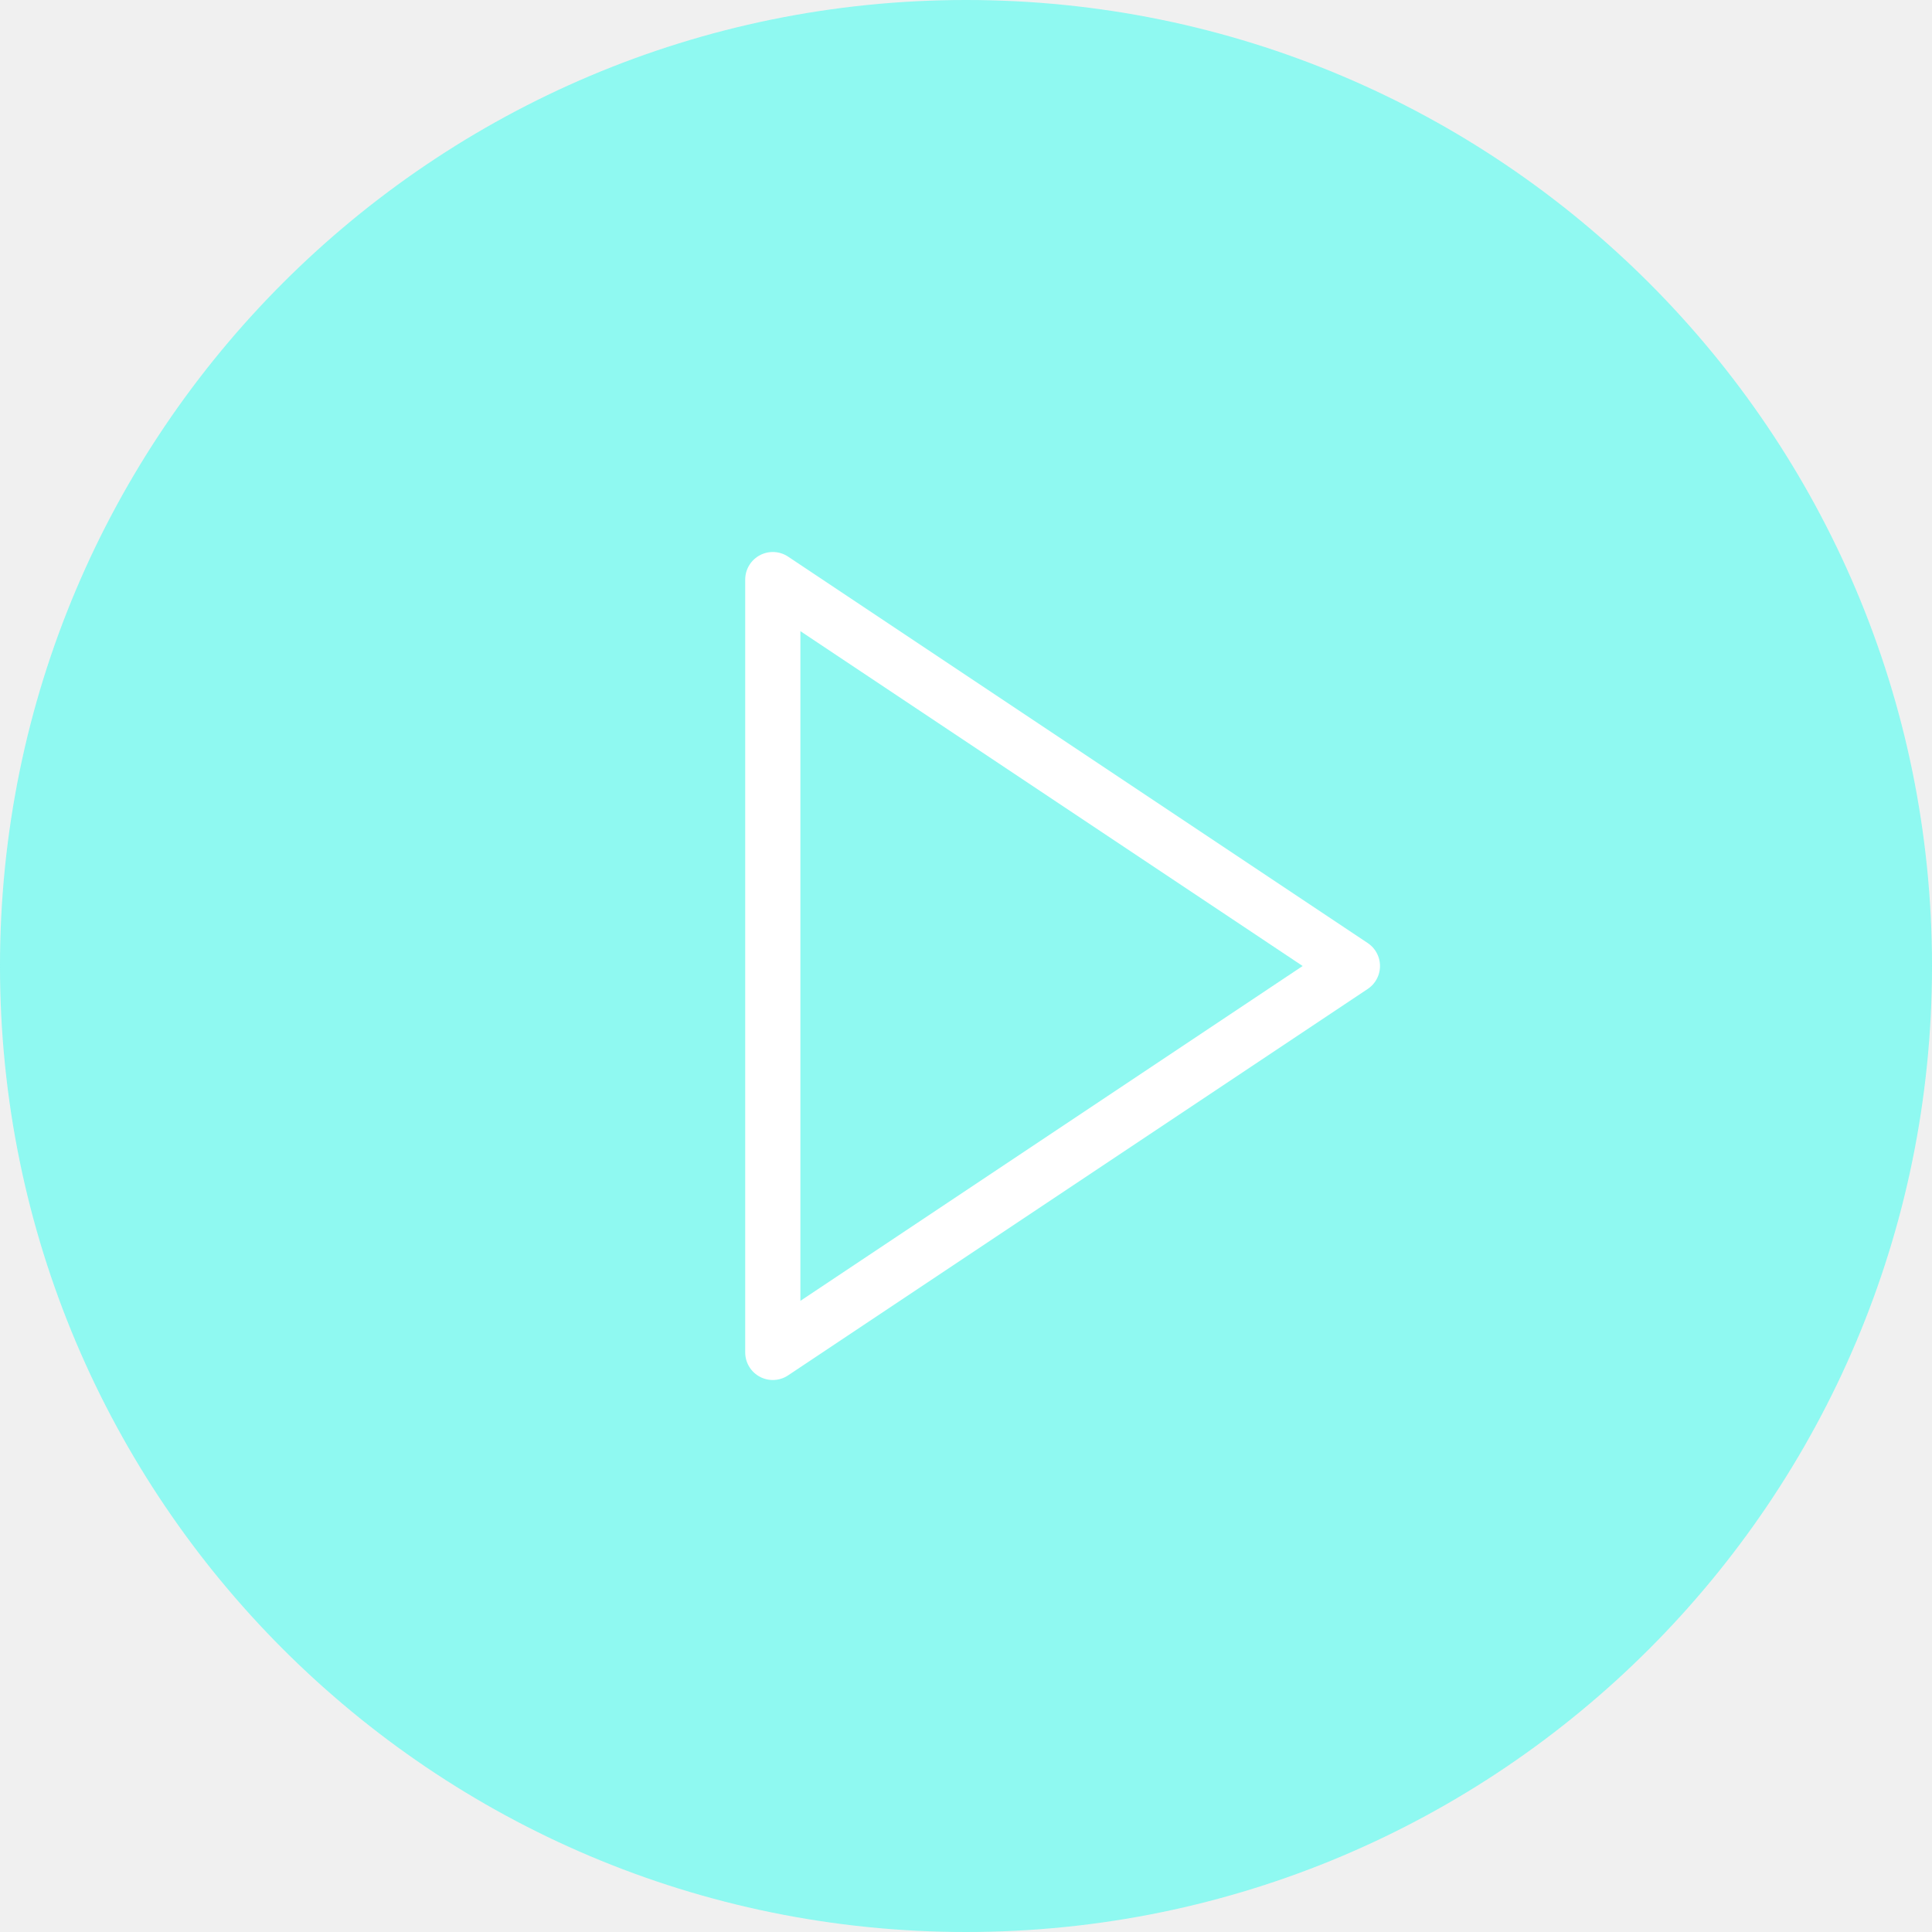
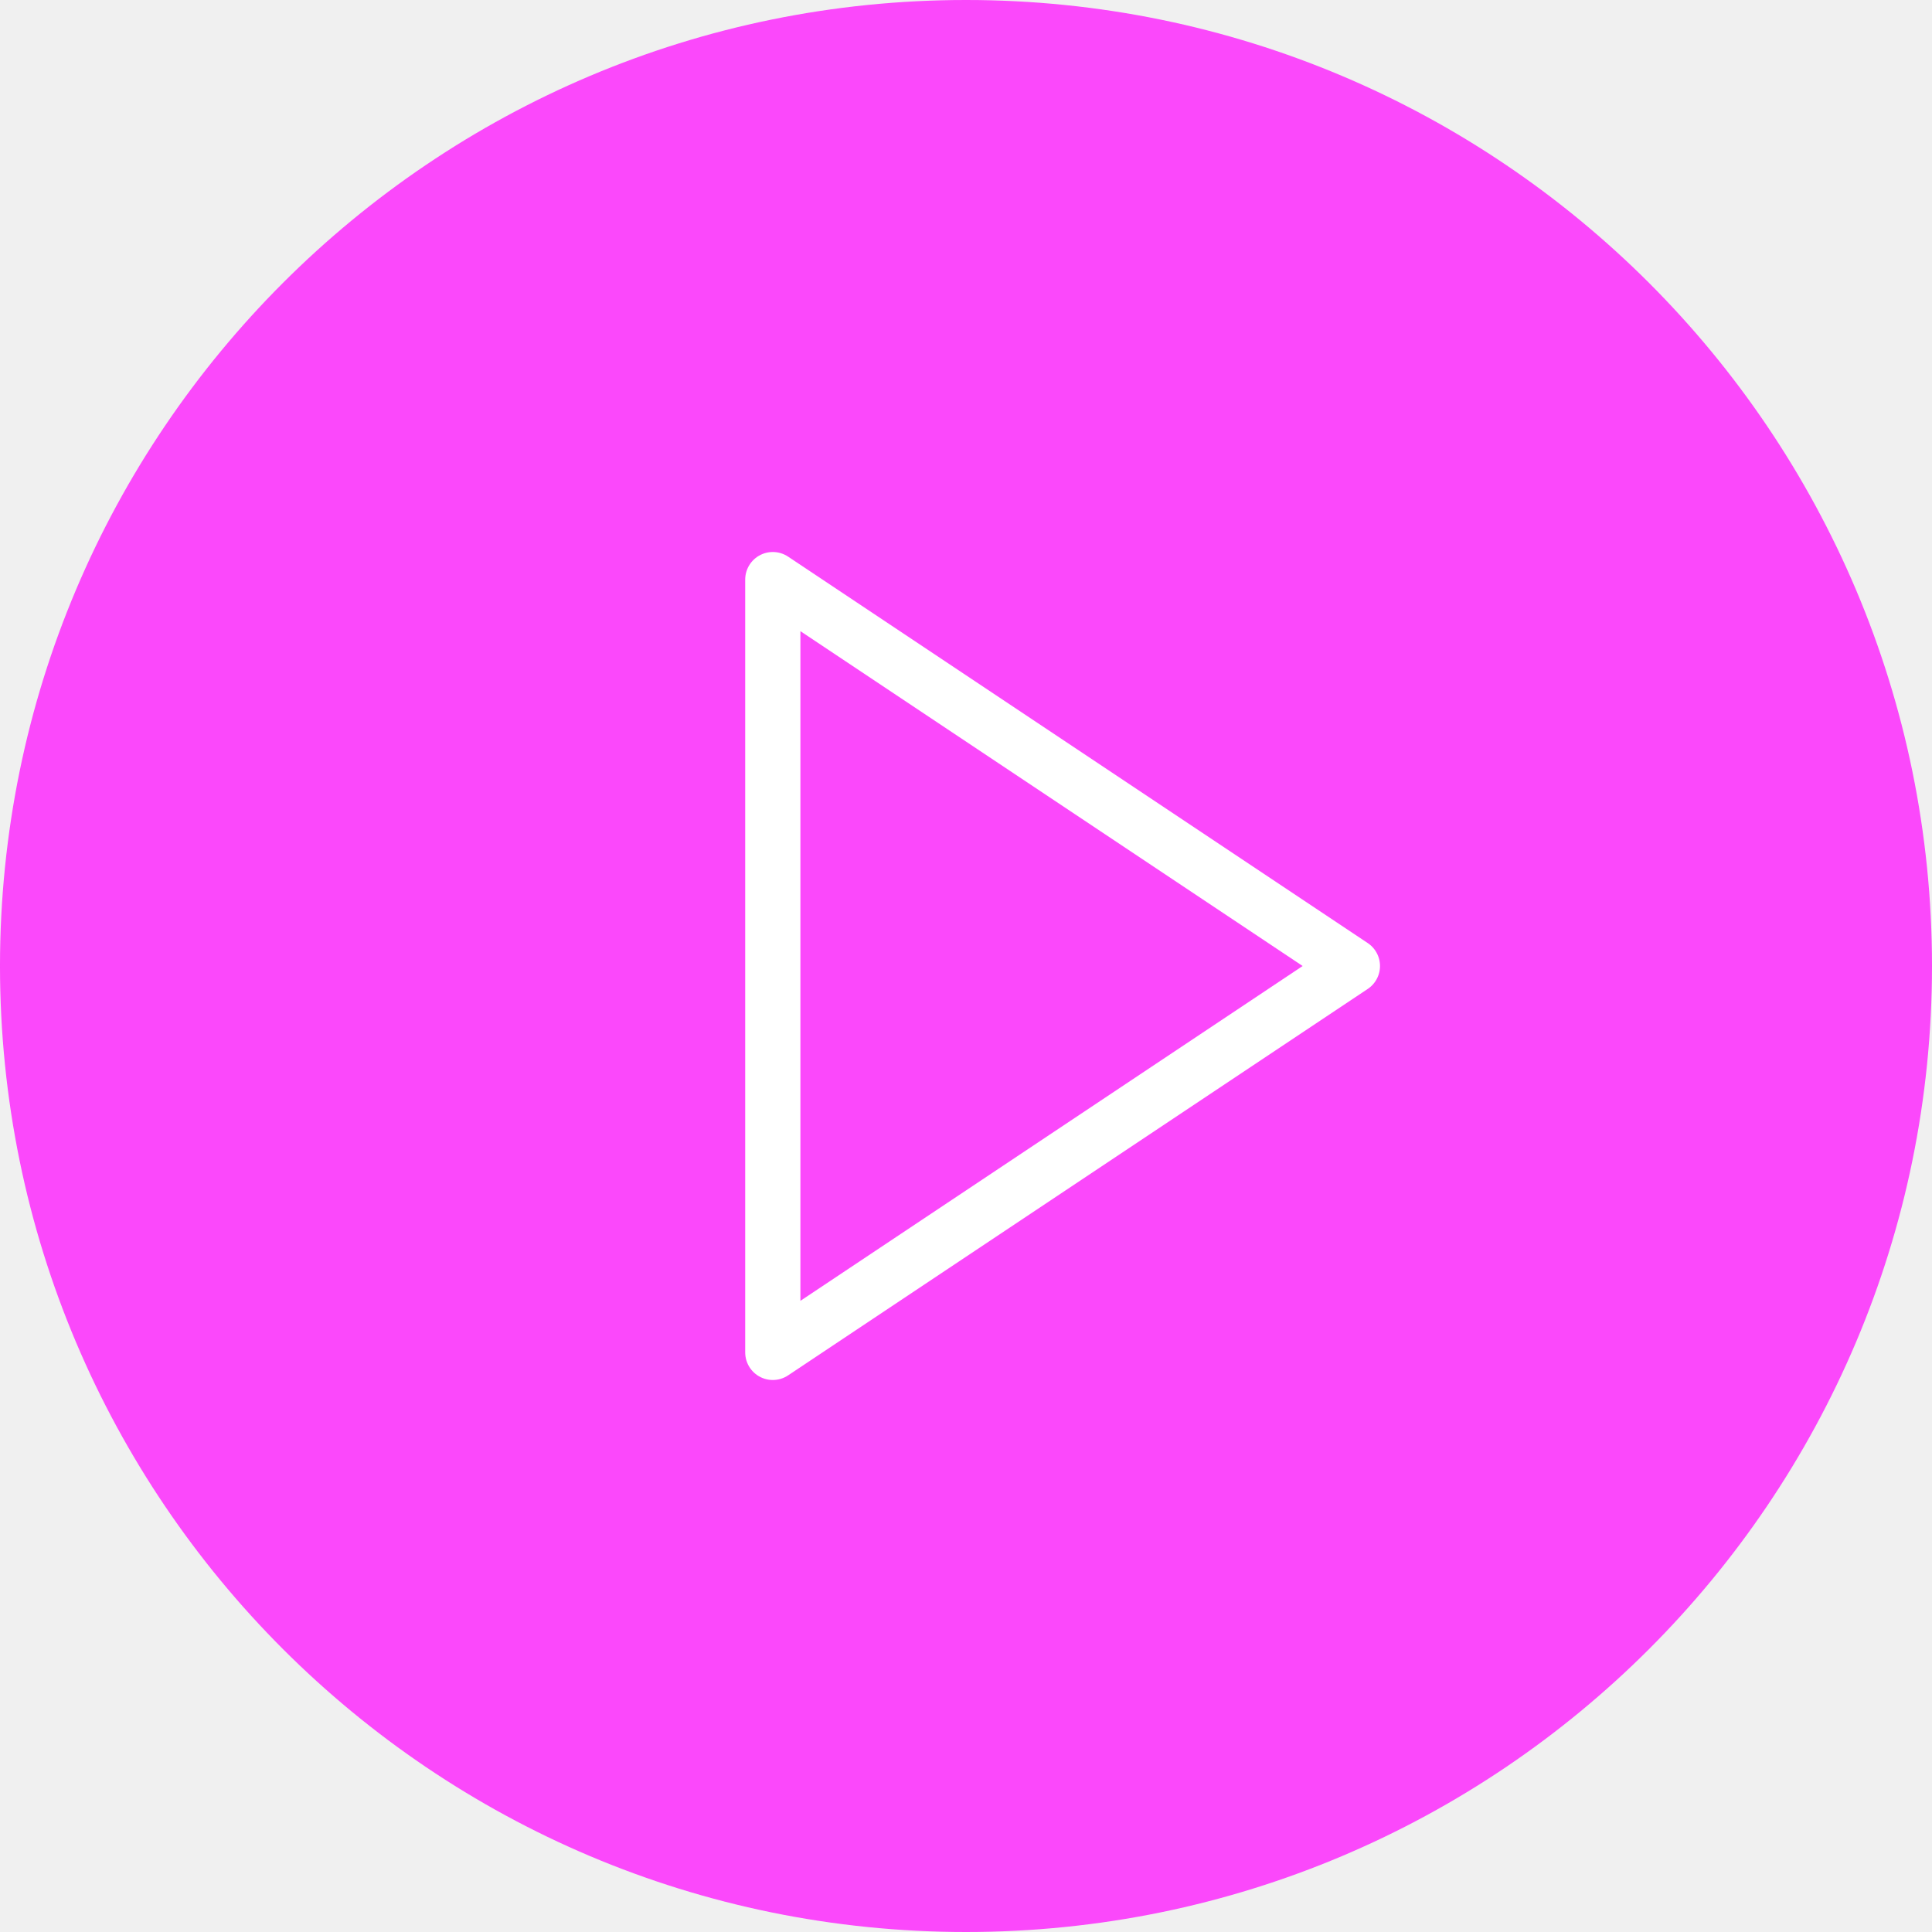
<svg xmlns="http://www.w3.org/2000/svg" width="70" height="70" viewBox="0 0 70 70" fill="none">
-   <path d="M35 70C54.33 70 70 54.33 70 35C70 15.67 54.33 0 35 0C15.67 0 0 15.67 0 35C0 54.33 15.67 70 35 70Z" fill="#66FCF1" fill-opacity="0.7" />
+   <path d="M35 70C54.33 70 70 54.33 70 35C70 15.67 54.33 0 35 0C15.67 0 0 15.67 0 35C0 54.33 15.67 70 35 70Z" fill="magenta" fill-opacity="0.7" />
  <path d="M28 21L49 35L28 49V21Z" stroke="white" stroke-width="2" stroke-linecap="round" stroke-linejoin="round" />
</svg>
